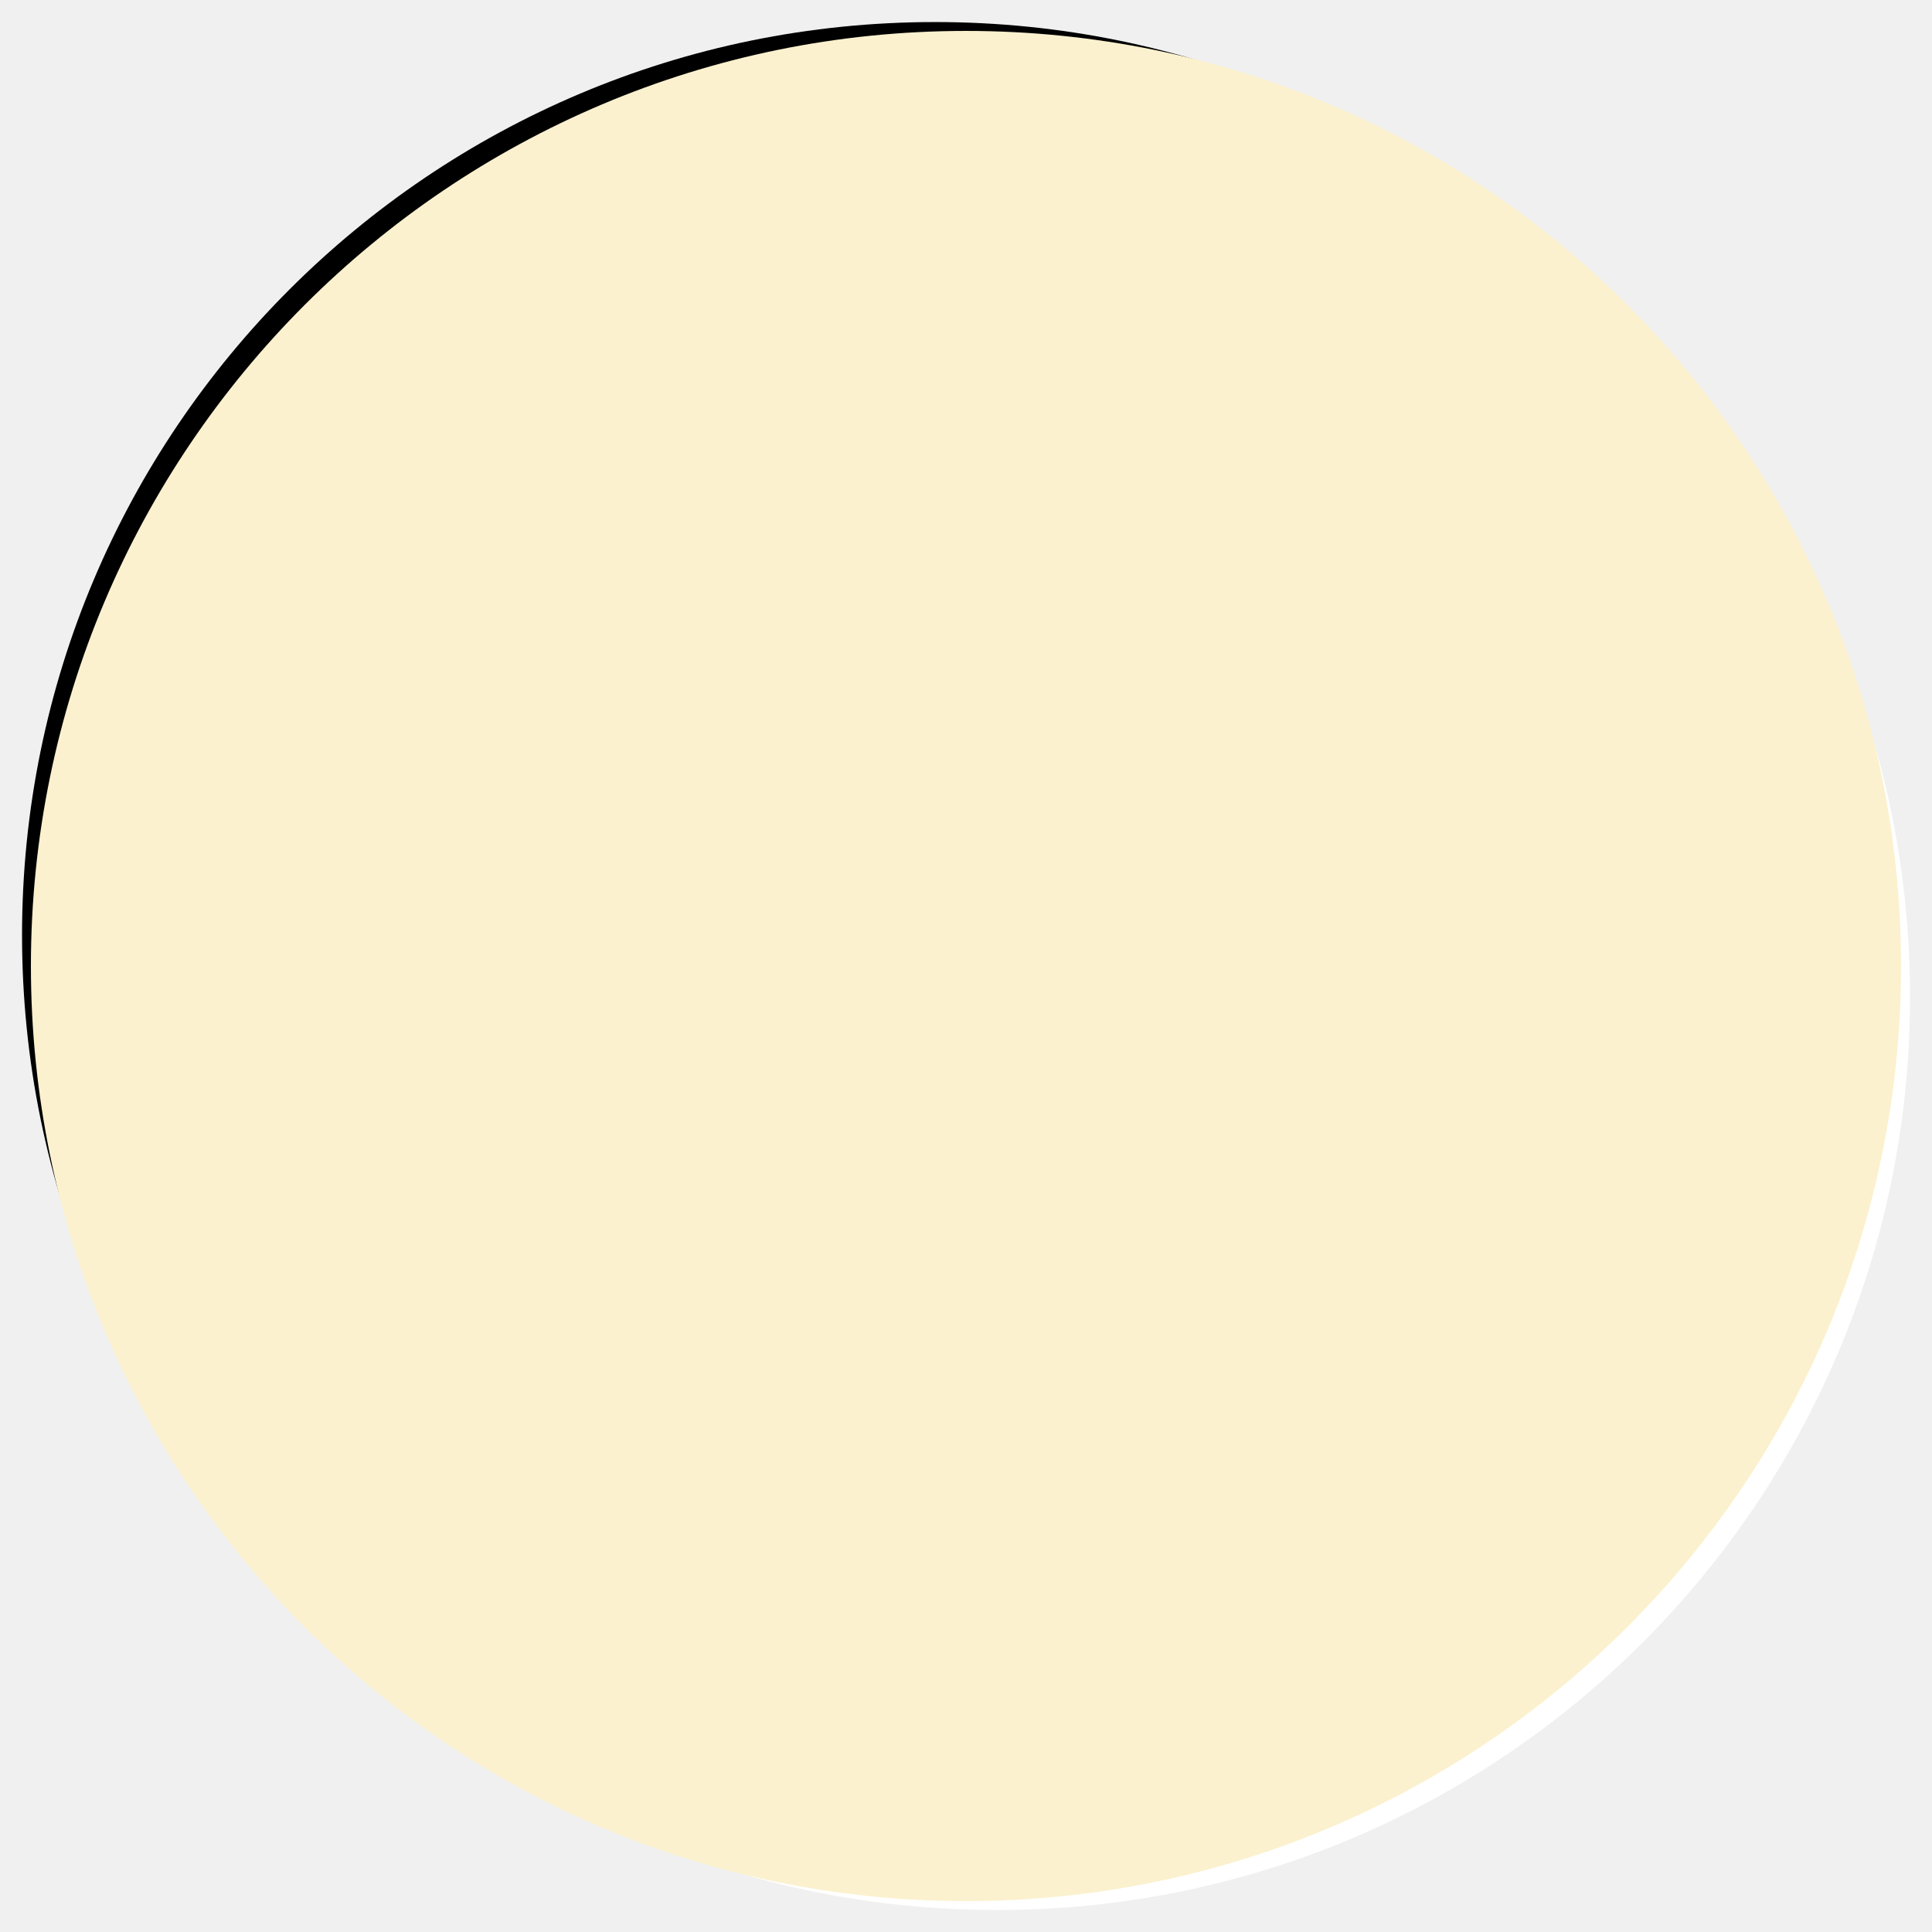
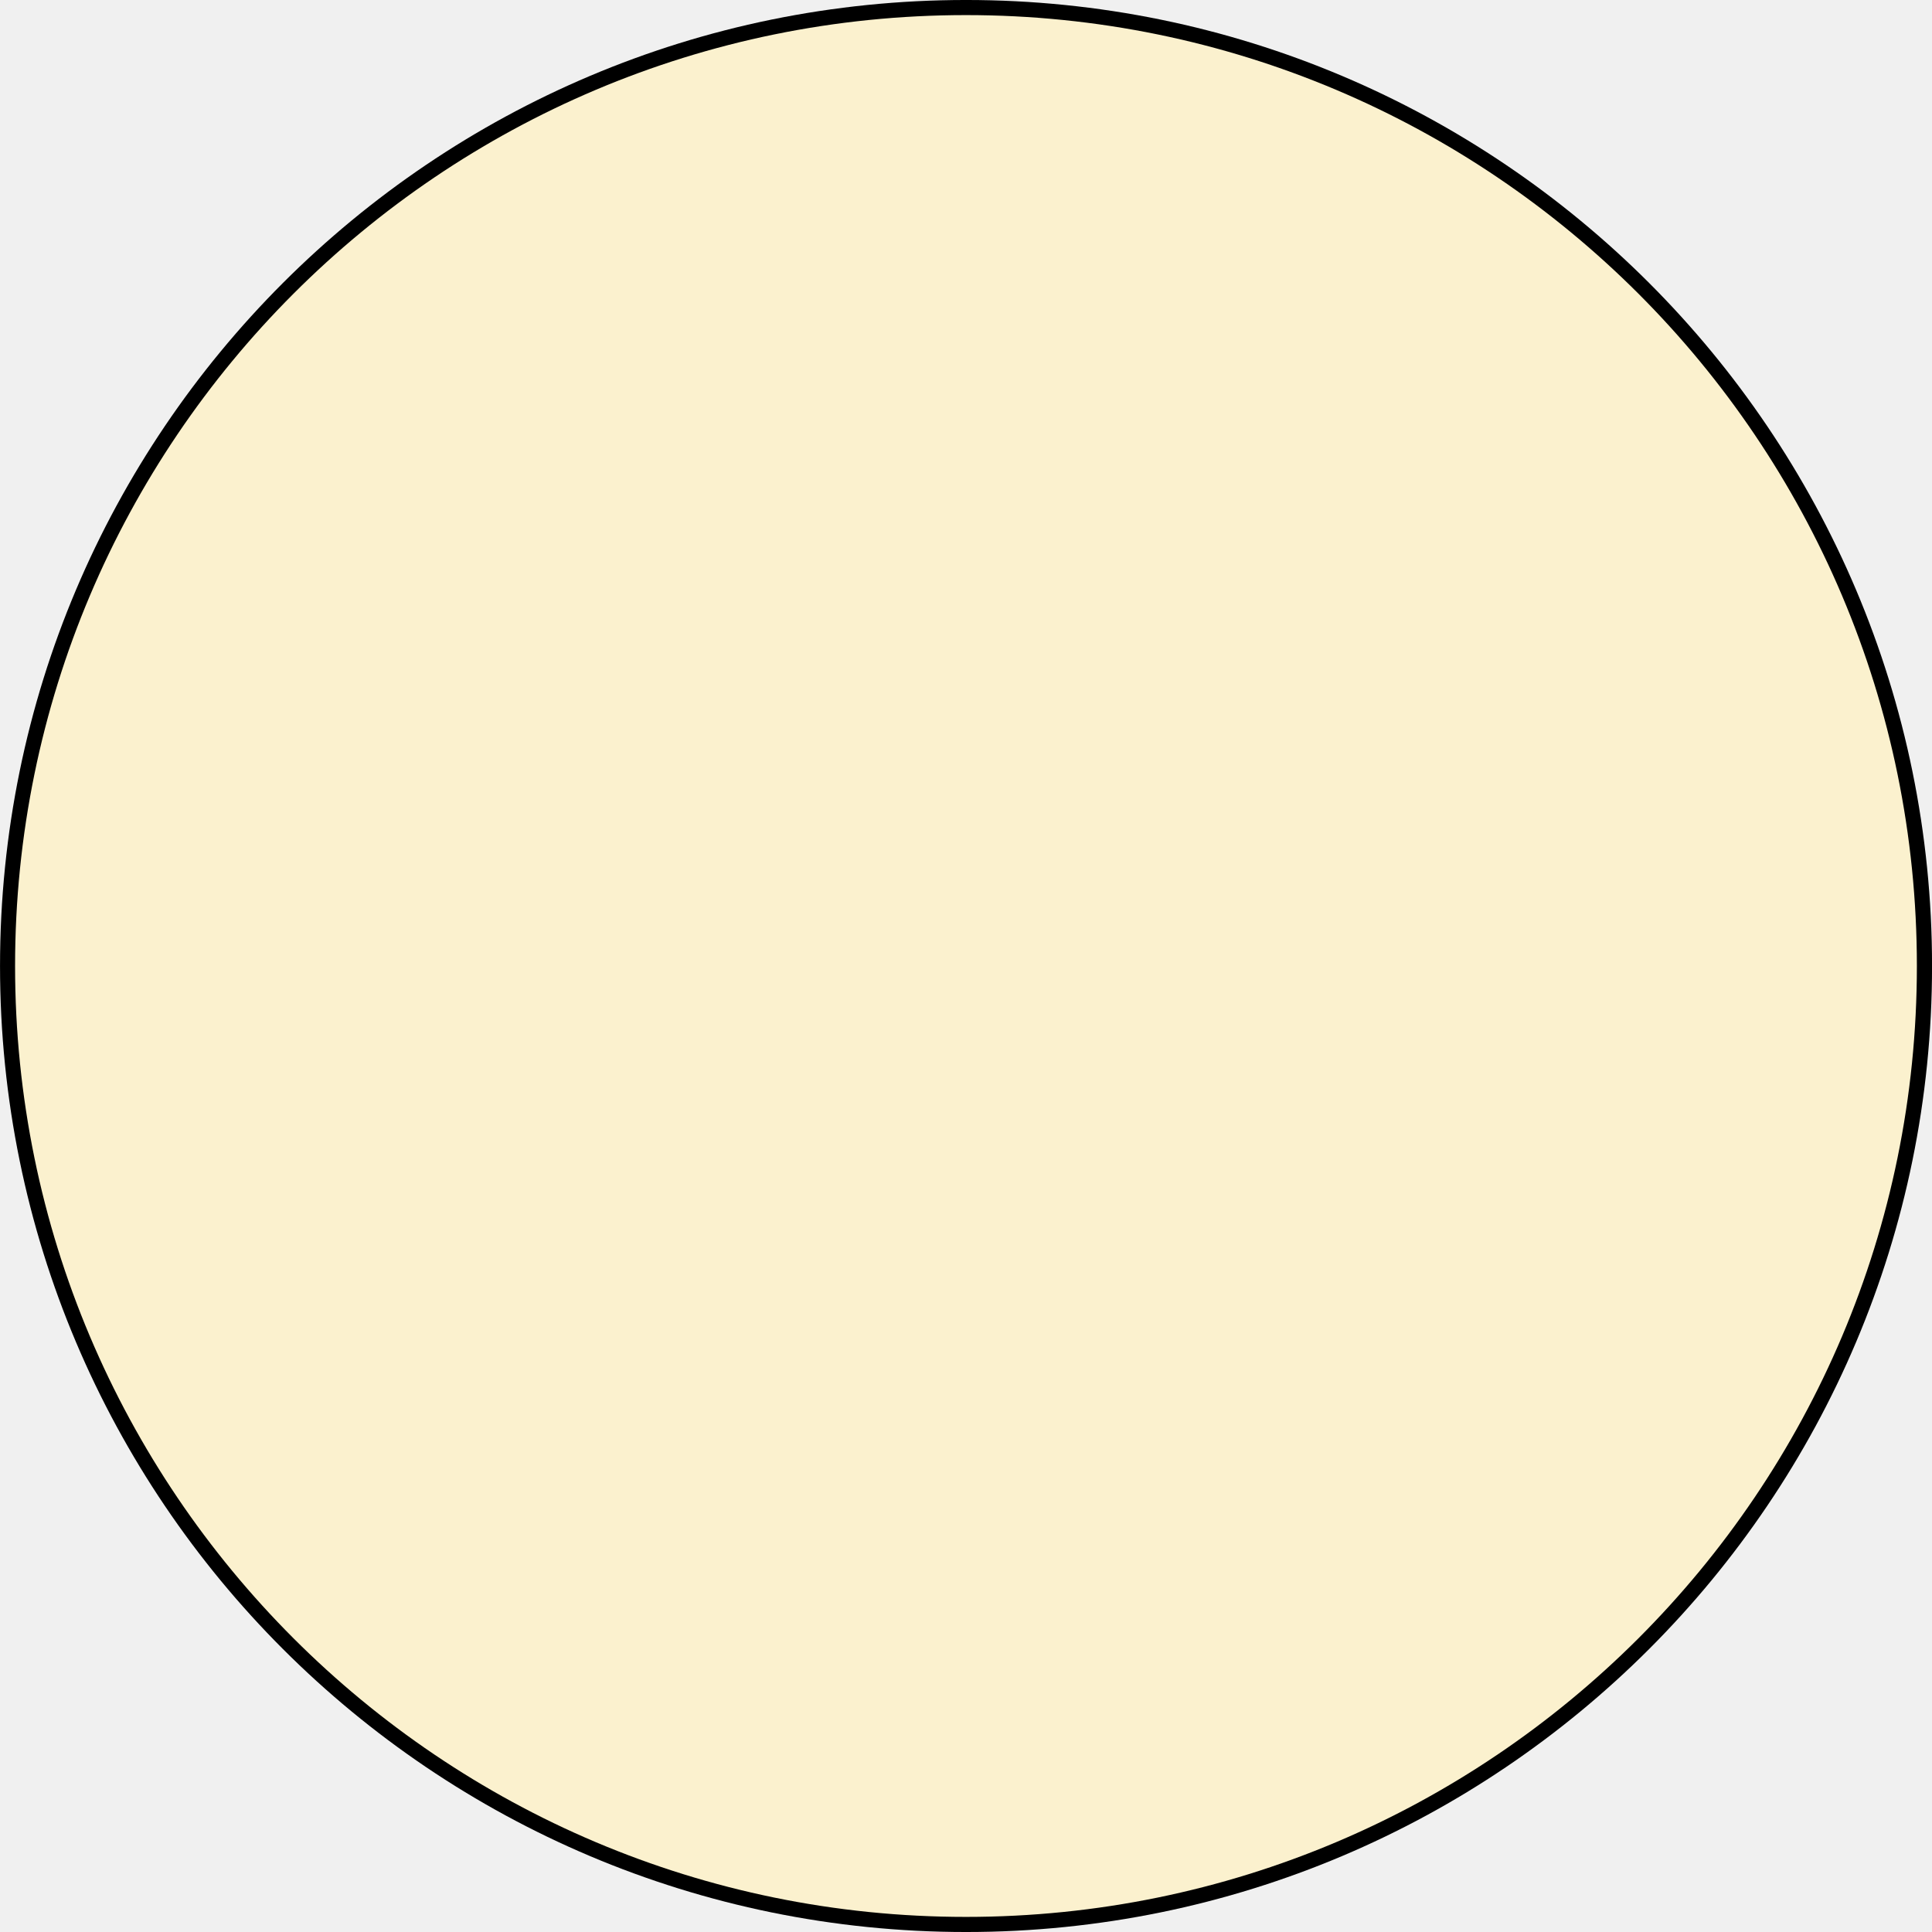
<svg xmlns="http://www.w3.org/2000/svg" width="32mm" height="32mm" viewBox="0 0 32 32" version="1.1" id="svg677">
  <defs id="defs671" />
  <g id="layer1" transform="translate(102.3036,-324.0536)">
    <g id="g3723-5" transform="matrix(0.9334941,0,0,0.9230755,-144.175,98.49441)">
      <rect transform="matrix(1.01254,0,0,1.02396,0.1792645,-5.113091)" ry="16.928" rx="16.928" y="245.102" x="45.592" height="32" width="32" id="rect222-5-6-3" style="display:inline;fill:#ffffff;fill-opacity:1;stroke:none;stroke-width:1.481;stroke-linecap:butt;stroke-linejoin:round;stroke-miterlimit:4;stroke-dasharray:none;stroke-dashoffset:0;stroke-opacity:1;paint-order:stroke fill markers" />
-       <rect transform="matrix(1.01254,0,0,1.02396,-0.9181679,-6.22291)" style="display:inline;fill:#000000;fill-opacity:1;stroke:none;stroke-width:1.481;stroke-linecap:butt;stroke-linejoin:round;stroke-miterlimit:4;stroke-dasharray:none;stroke-dashoffset:0;stroke-opacity:1;paint-order:stroke fill markers" id="rect222-5-6-5-7" width="32" height="32" x="45.592" y="245.102" rx="16.928" ry="16.928" />
-       <rect style="display:inline;fill:#fbf1ce;fill-opacity:1;stroke:none;stroke-width:1.545;stroke-linecap:butt;stroke-linejoin:round;stroke-miterlimit:4;stroke-dasharray:none;stroke-dashoffset:0;stroke-opacity:1;paint-order:stroke fill markers" id="rect222-5-2" width="33.182" height="33.557" x="45.403" y="244.911" rx="17.14" ry="17.333" />
+       <rect style="display:inline;fill:#000000;fill-opacity:1;stroke:none;stroke-width:1.596;stroke-linecap:butt;stroke-linejoin:round;stroke-miterlimit:4;stroke-dasharray:none;stroke-dashoffset:0;stroke-opacity:1;paint-order:stroke fill markers" id="rect222-5-6-5-7" width="34.28" height="34.667" x="44.855" y="244.356" rx="18.134" ry="18.338" />
+       <rect style="display:inline;fill:#fbf1ce;fill-opacity:1;stroke:none;stroke-width:1.571;stroke-linecap:butt;stroke-linejoin:round;stroke-miterlimit:4;stroke-dasharray:none;stroke-dashoffset:0;stroke-opacity:1;paint-order:stroke fill markers" id="rect222-5-2" width="33.744" height="34.125" x="45.122" y="244.627" rx="17.43" ry="17.627" />
    </g>
  </g>
</svg>
